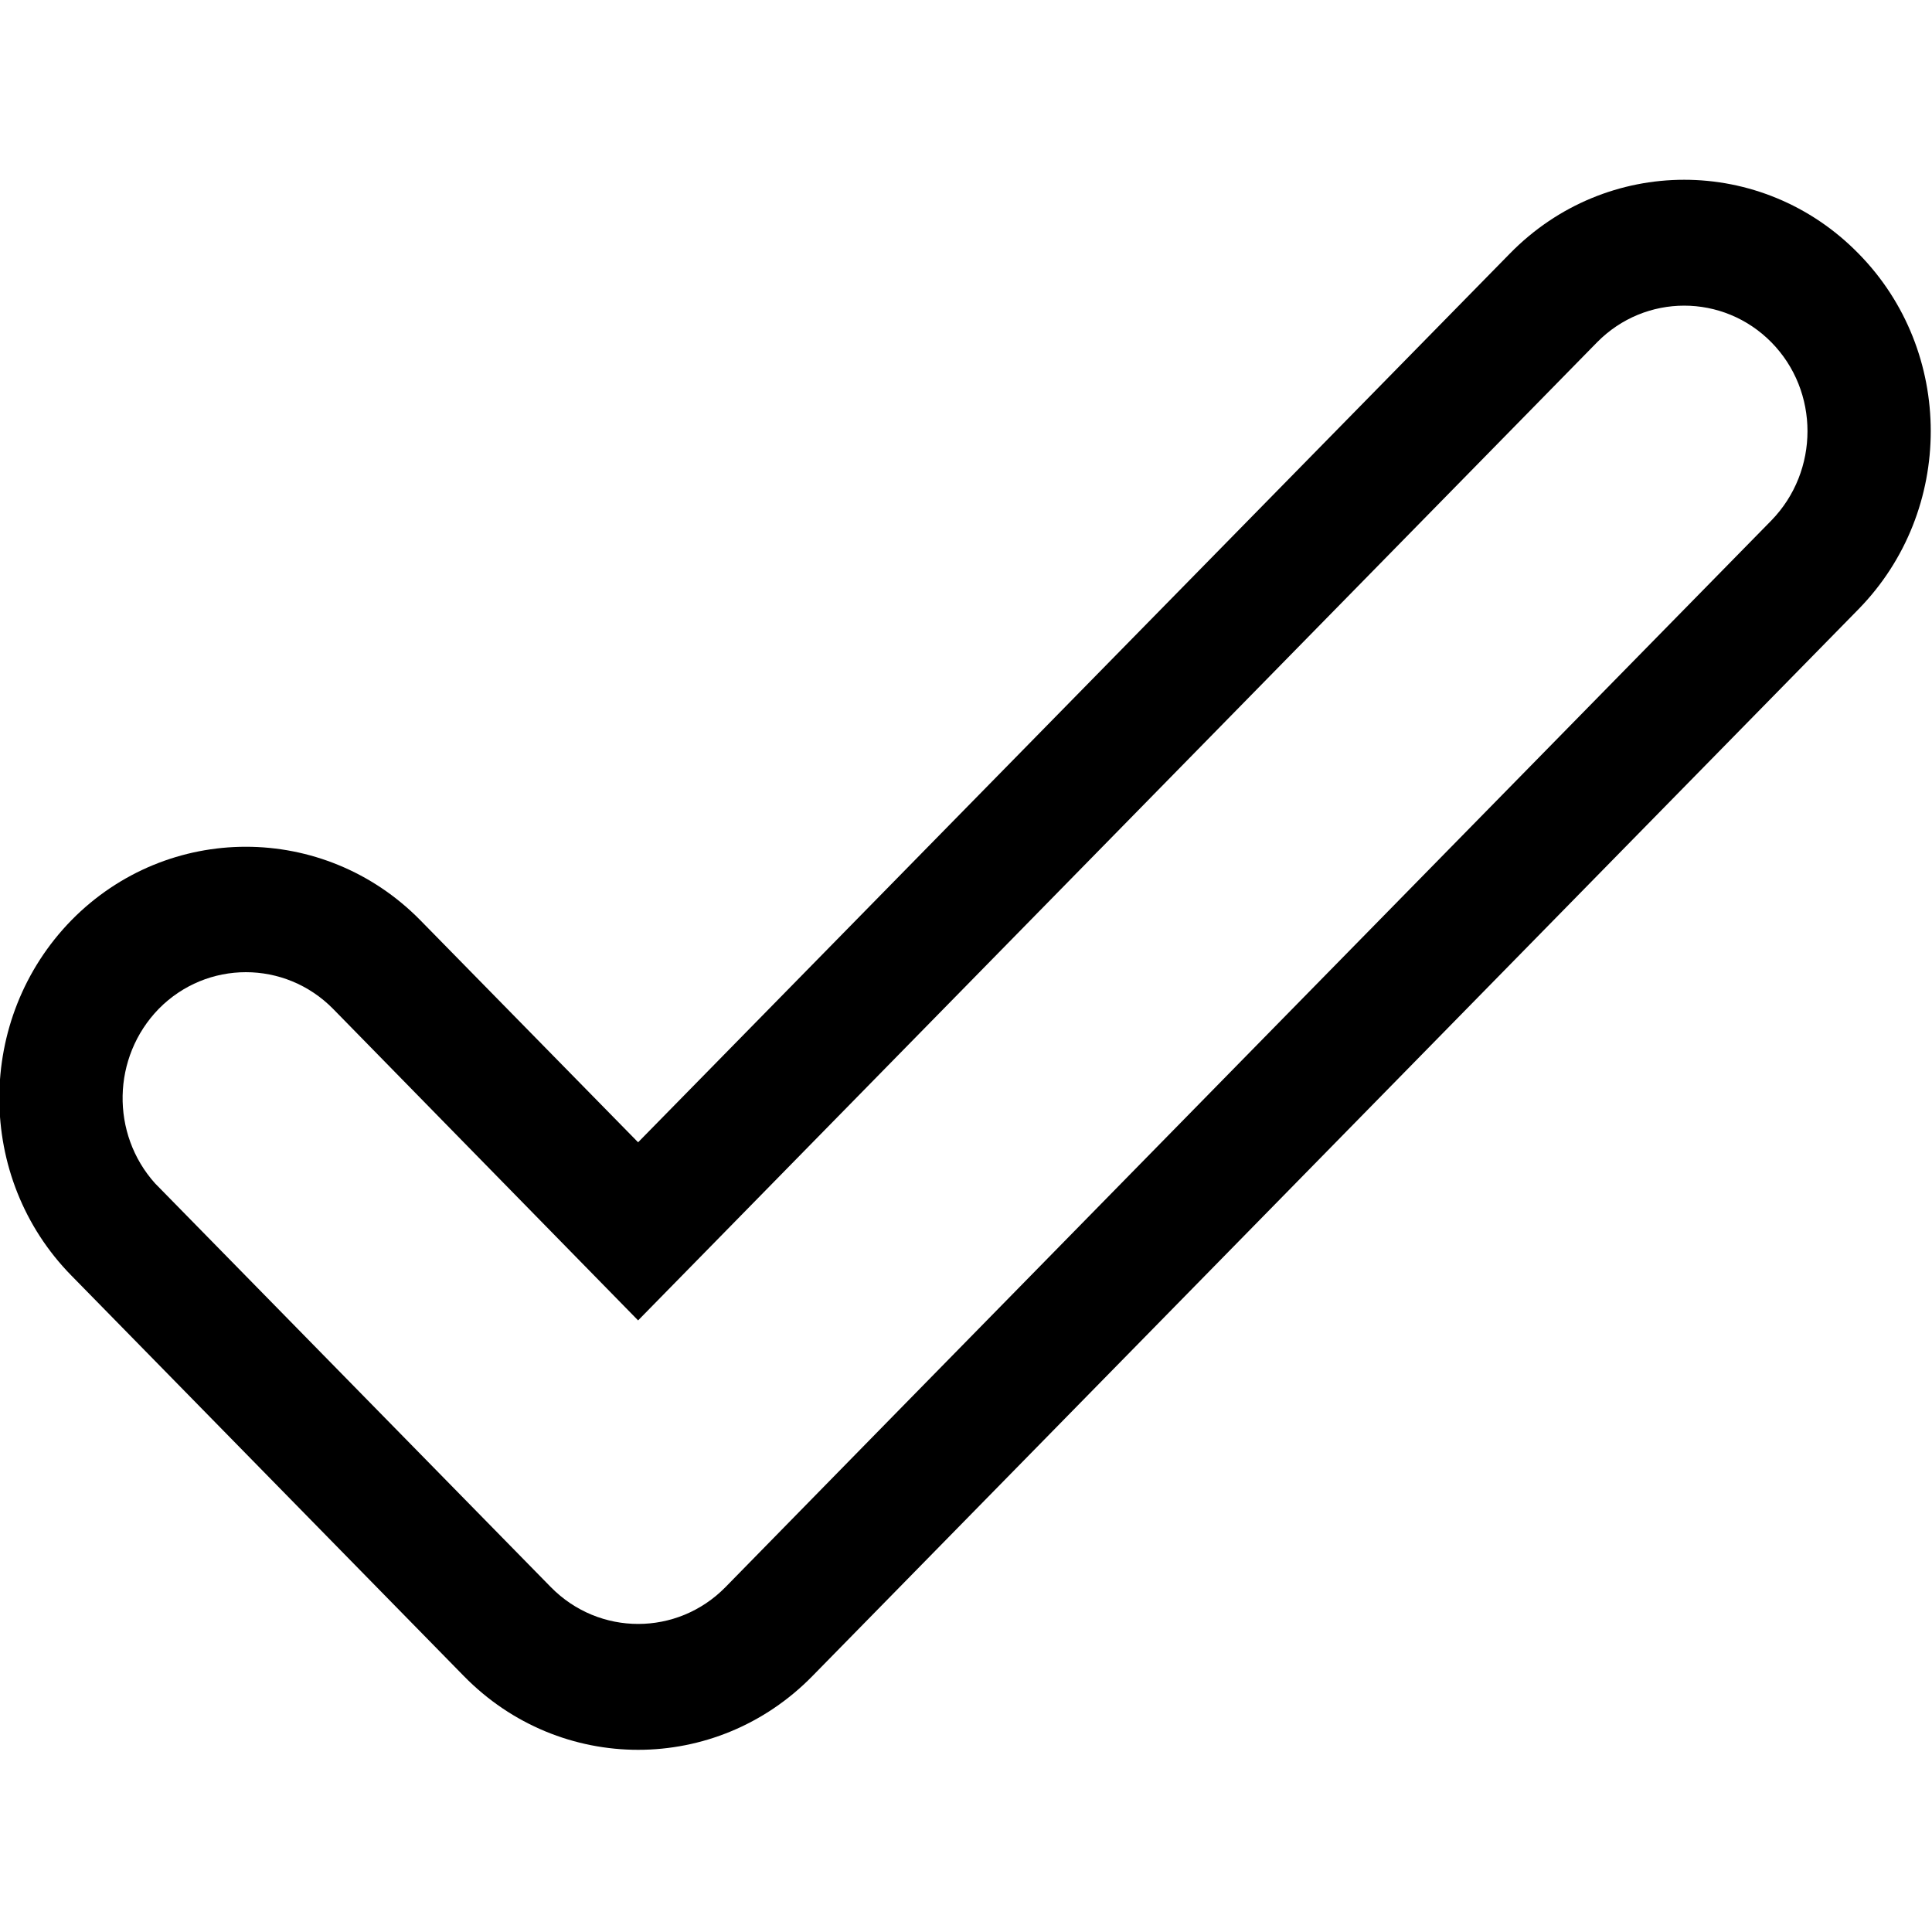
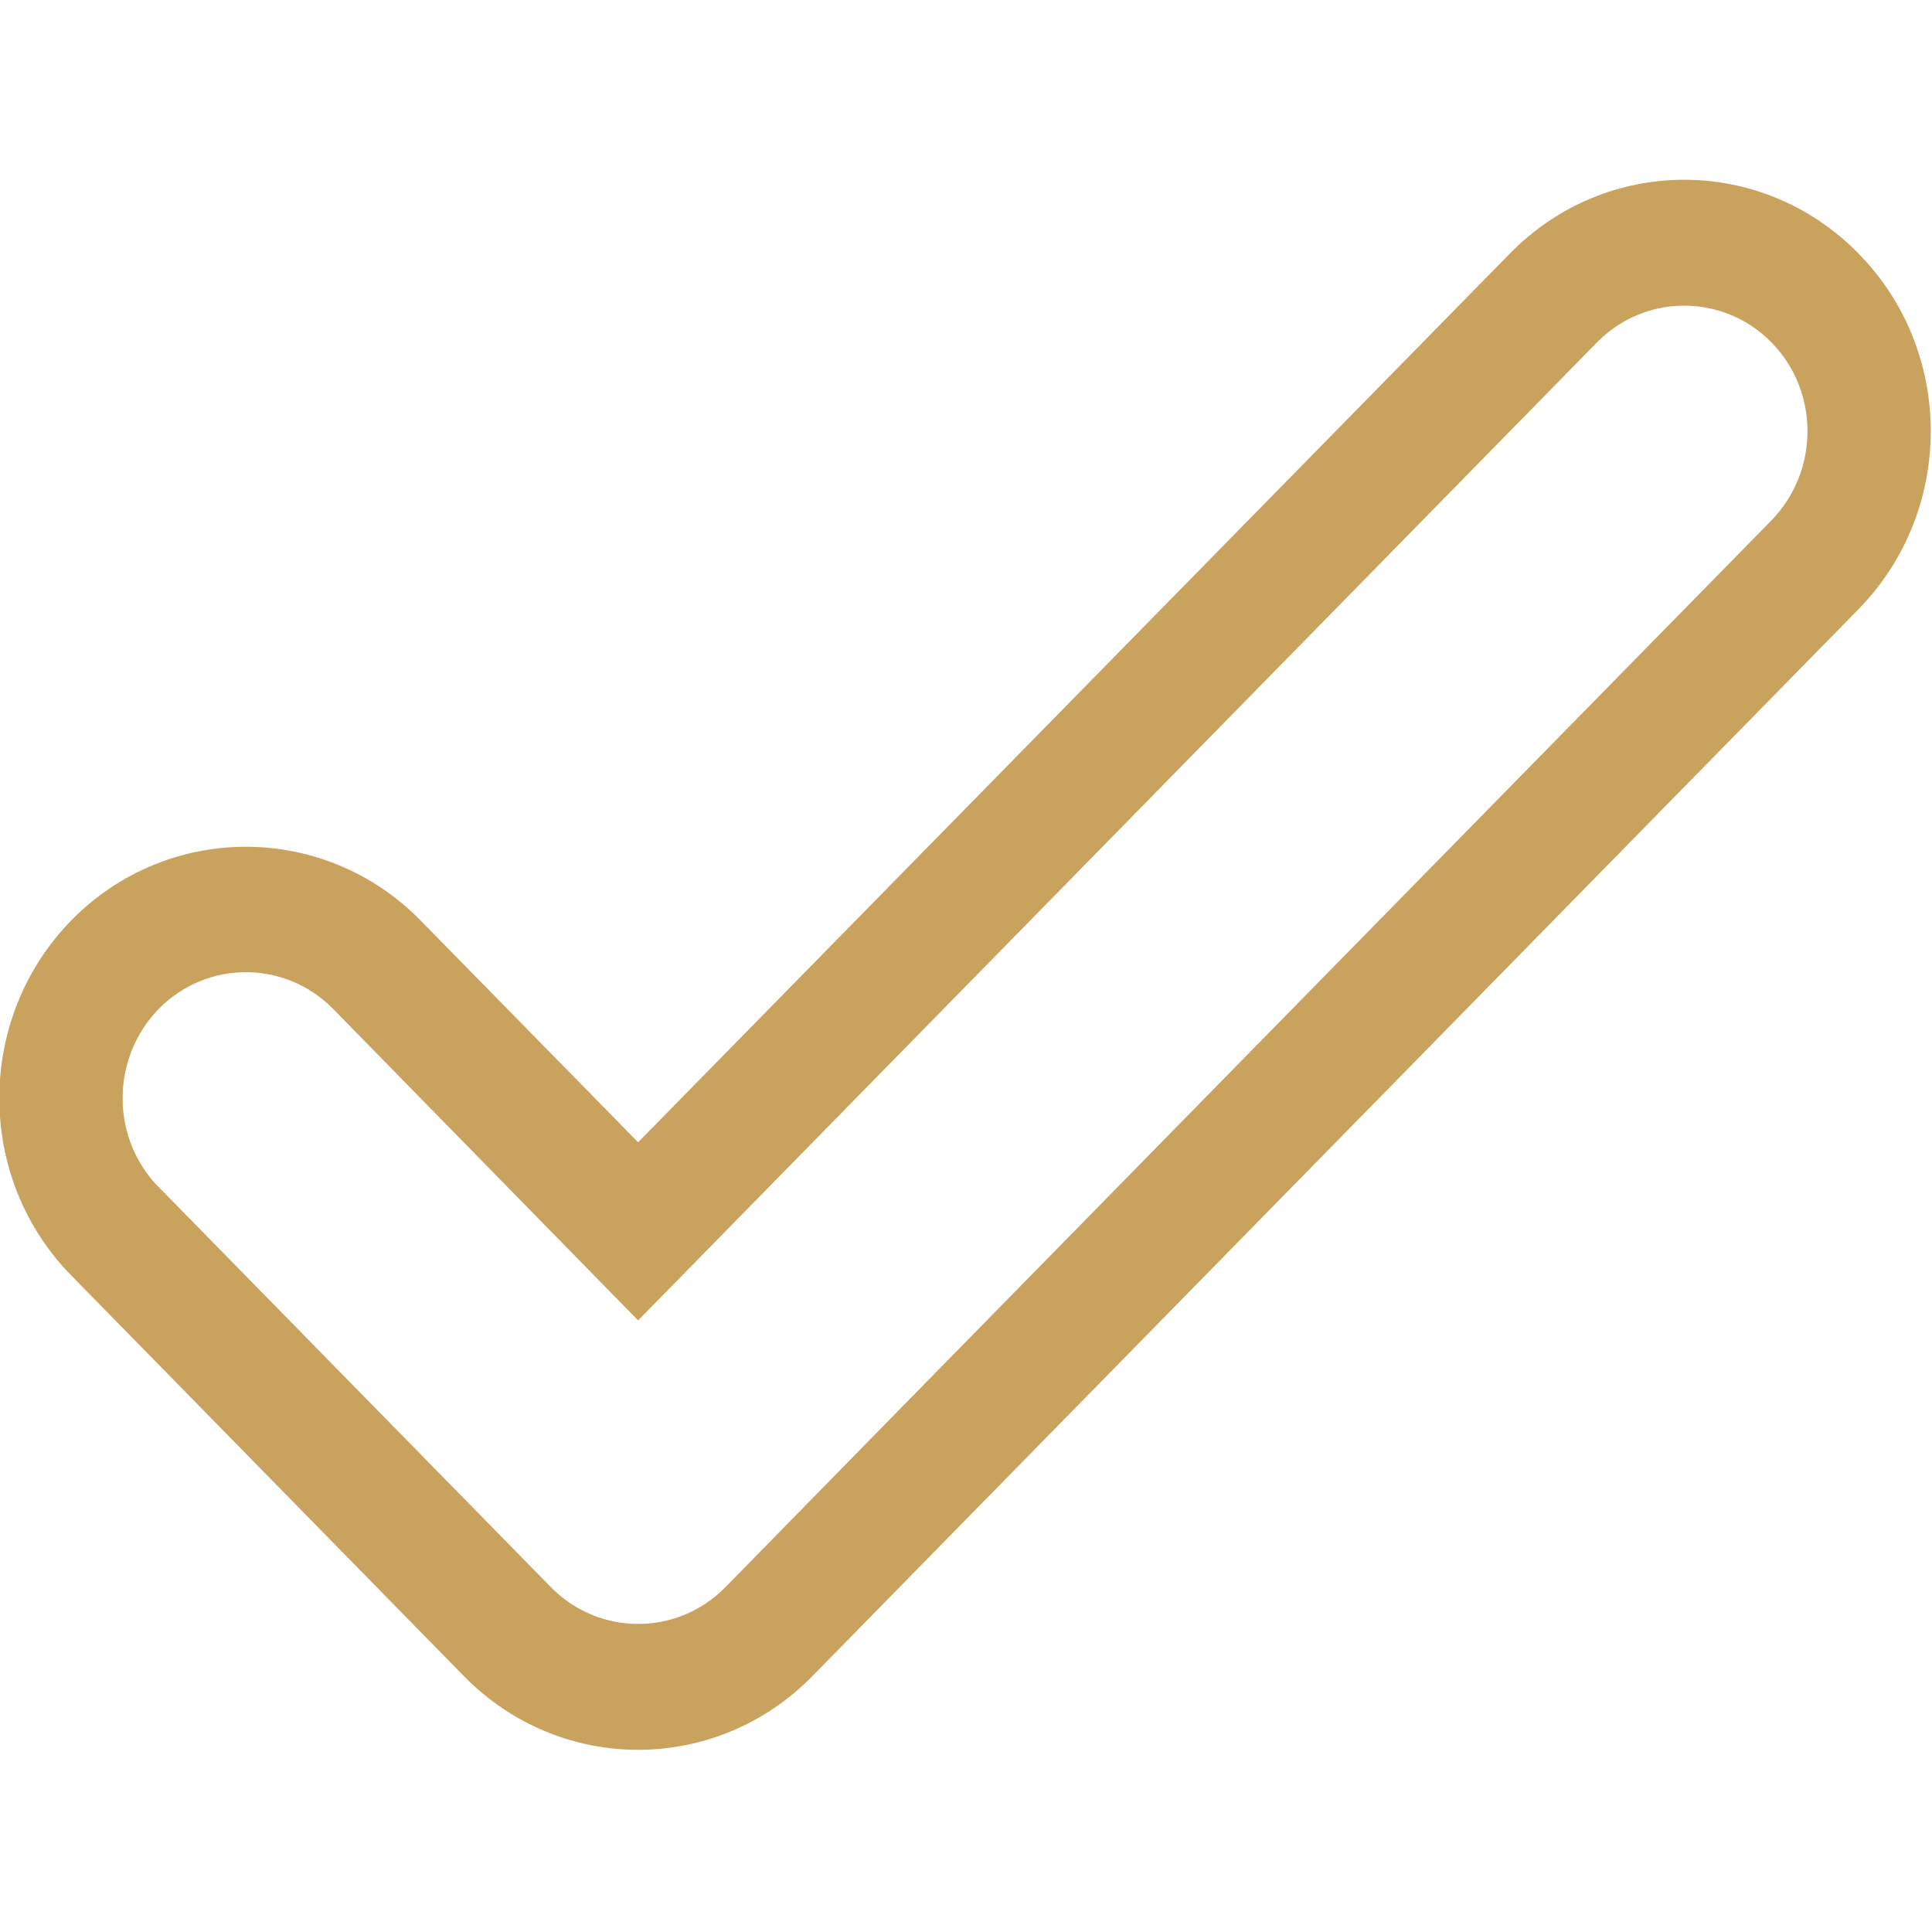
<svg xmlns="http://www.w3.org/2000/svg" width="800px" height="800px" viewBox="0 -3 32 32" version="1.1">
  <defs>

</defs>
  <g id="Page-1" stroke="none" stroke-width="1" fill="none" fill-rule="evenodd">
-     <g id="Icon-Set" transform="translate(-516, -1037)" fill="currentColor">
+     <g id="Icon-Set" transform="translate(-516, -1037)" fill="#C9A25E">
      <path d="M545.34,1042.62 C545.34,1042.62 528.282,1060.01 528.014,1060.29 C527.216,1061.1 525.924,1061.1 525.126,1060.29 C525.126,1060.29 518.588,1053.62 518.568,1053.6 C517.832,1052.78 517.852,1051.51 518.629,1050.71 C519.426,1049.9 520.719,1049.9 521.517,1050.71 L526.569,1055.87 L542.452,1039.67 C543.249,1038.86 544.542,1038.86 545.34,1039.67 C546.137,1040.48 546.137,1041.8 545.34,1042.62 L545.34,1042.62 Z M546.783,1038.2 C545.188,1036.57 542.603,1036.57 541.008,1038.2 L526.569,1052.92 L522.96,1049.24 C521.365,1047.62 518.779,1047.62 517.185,1049.24 C515.59,1050.87 515.59,1053.51 517.185,1055.13 L523.682,1061.76 C525.277,1063.39 527.862,1063.39 529.457,1061.76 L546.783,1044.09 C548.378,1042.46 548.378,1039.82 546.783,1038.2 L546.783,1038.2 Z" id="checkmark">

</path>
    </g>
  </g>
</svg>
